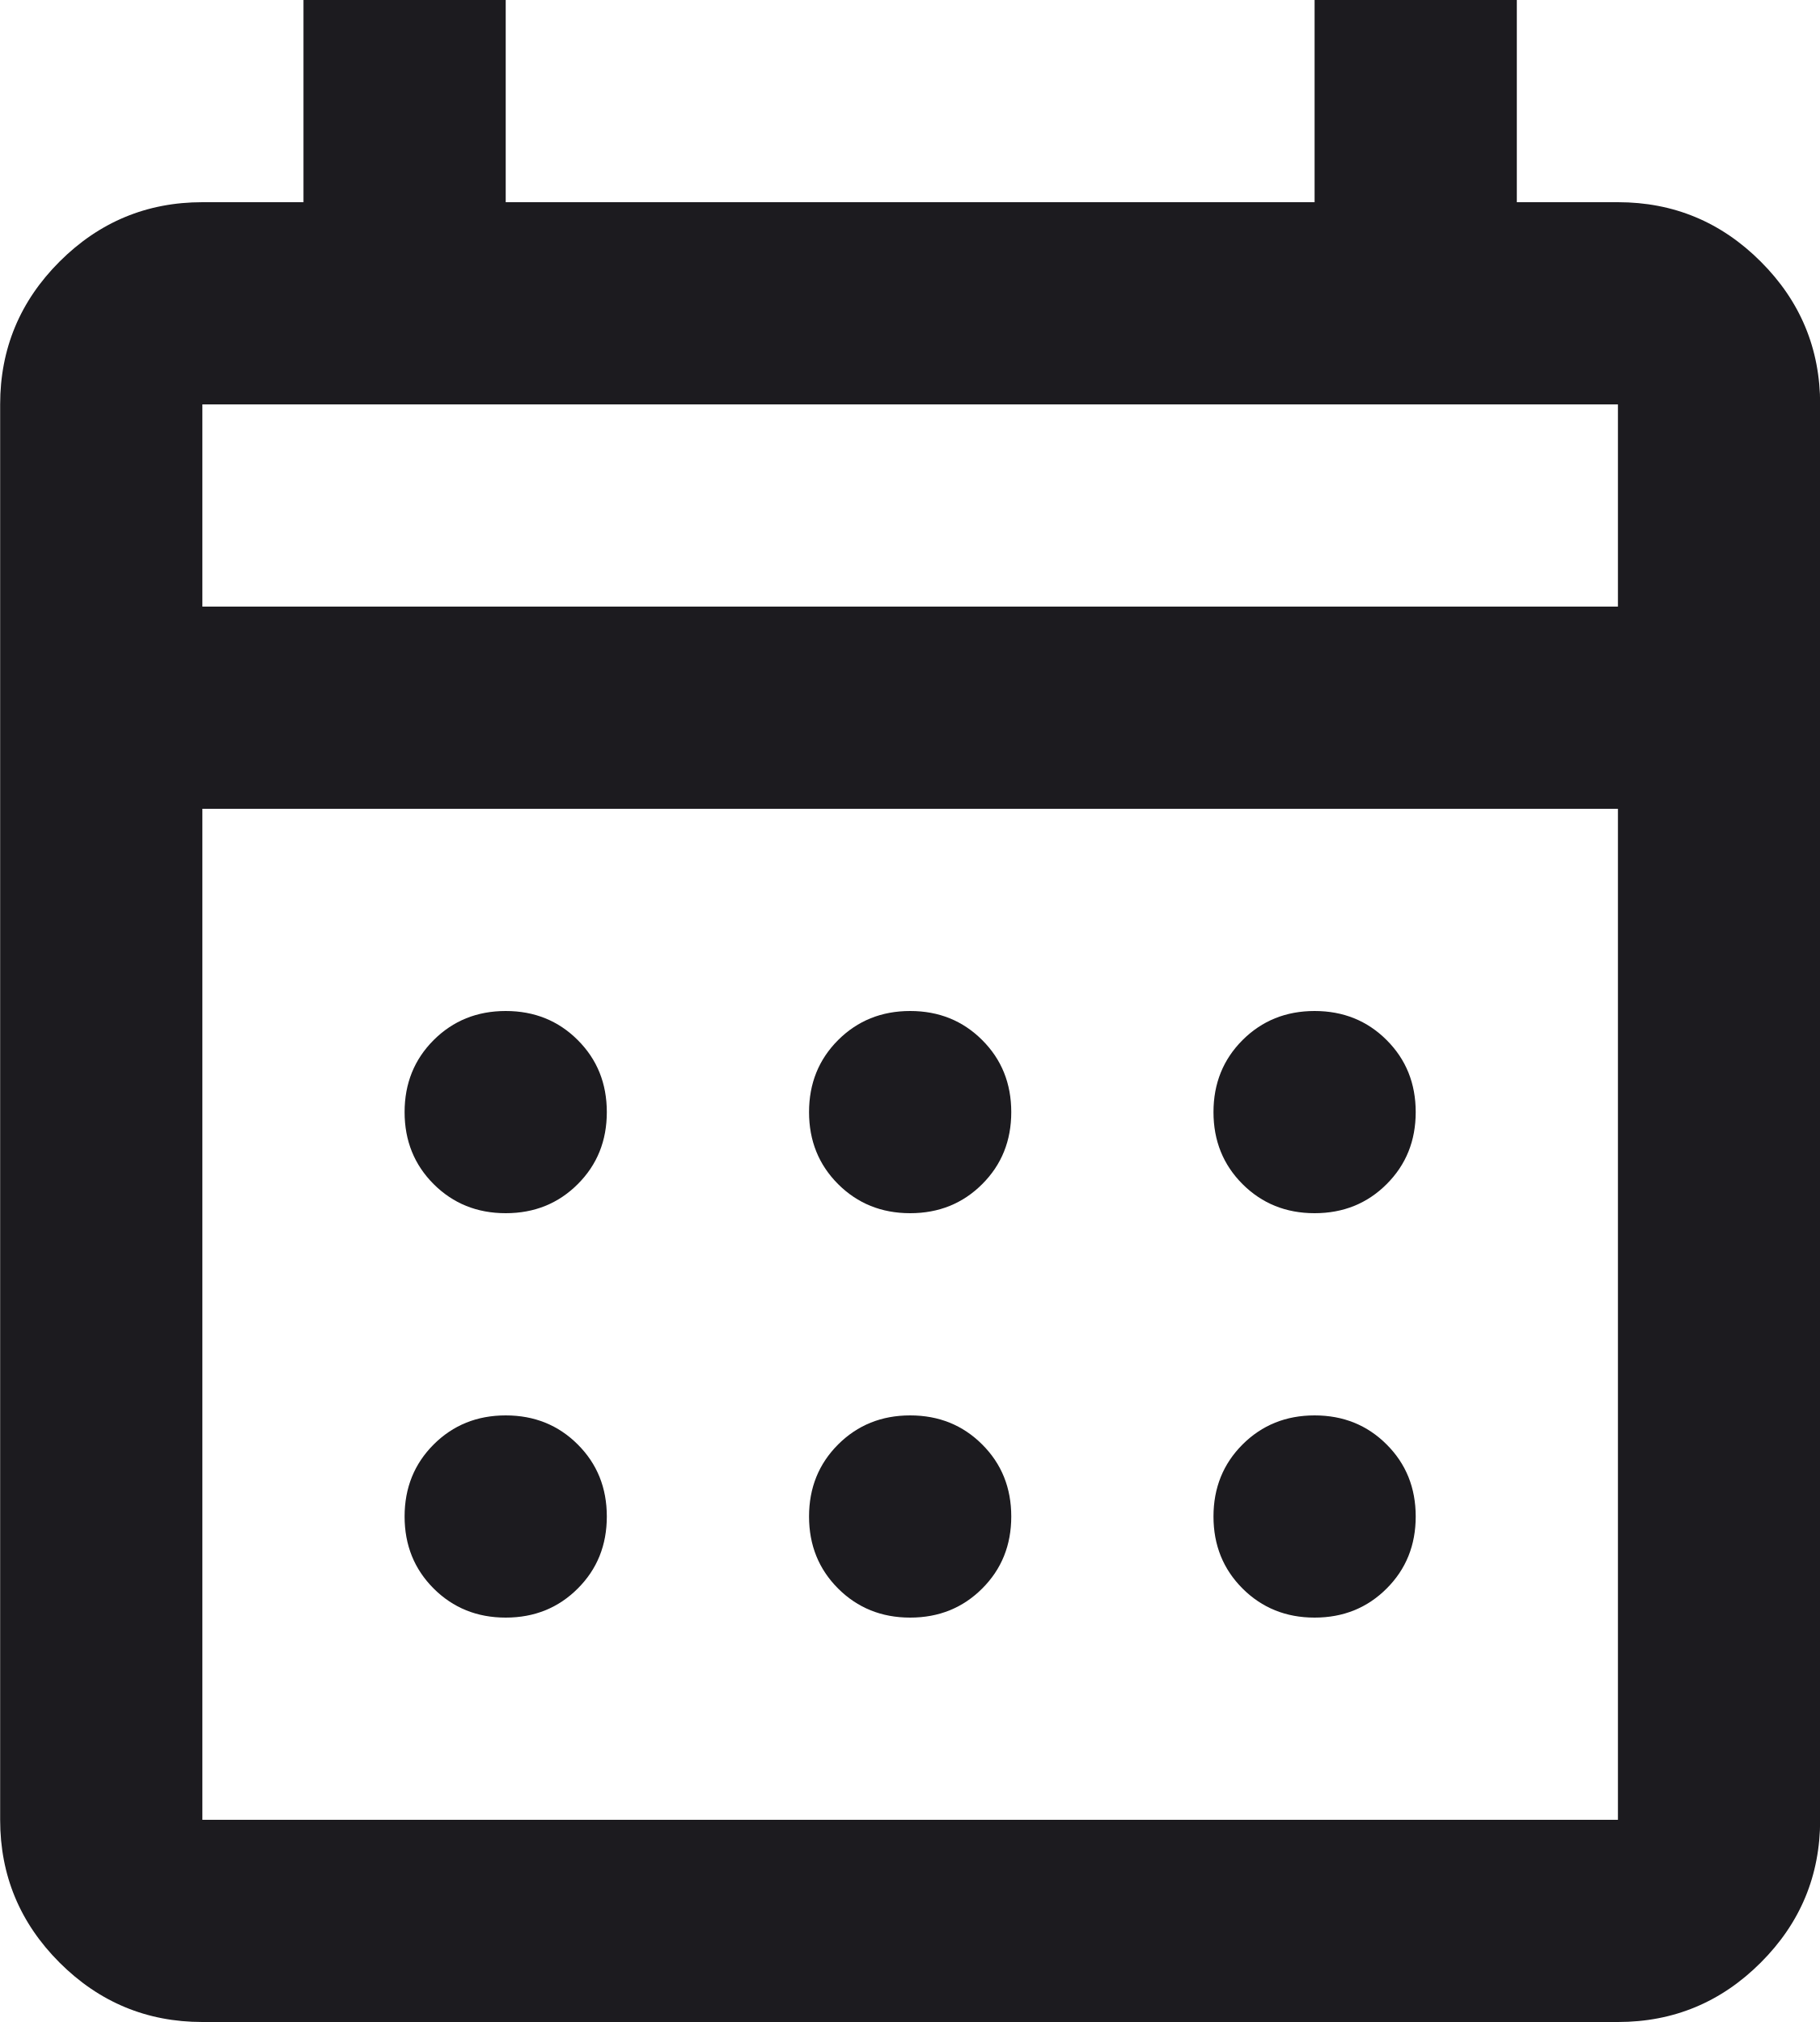
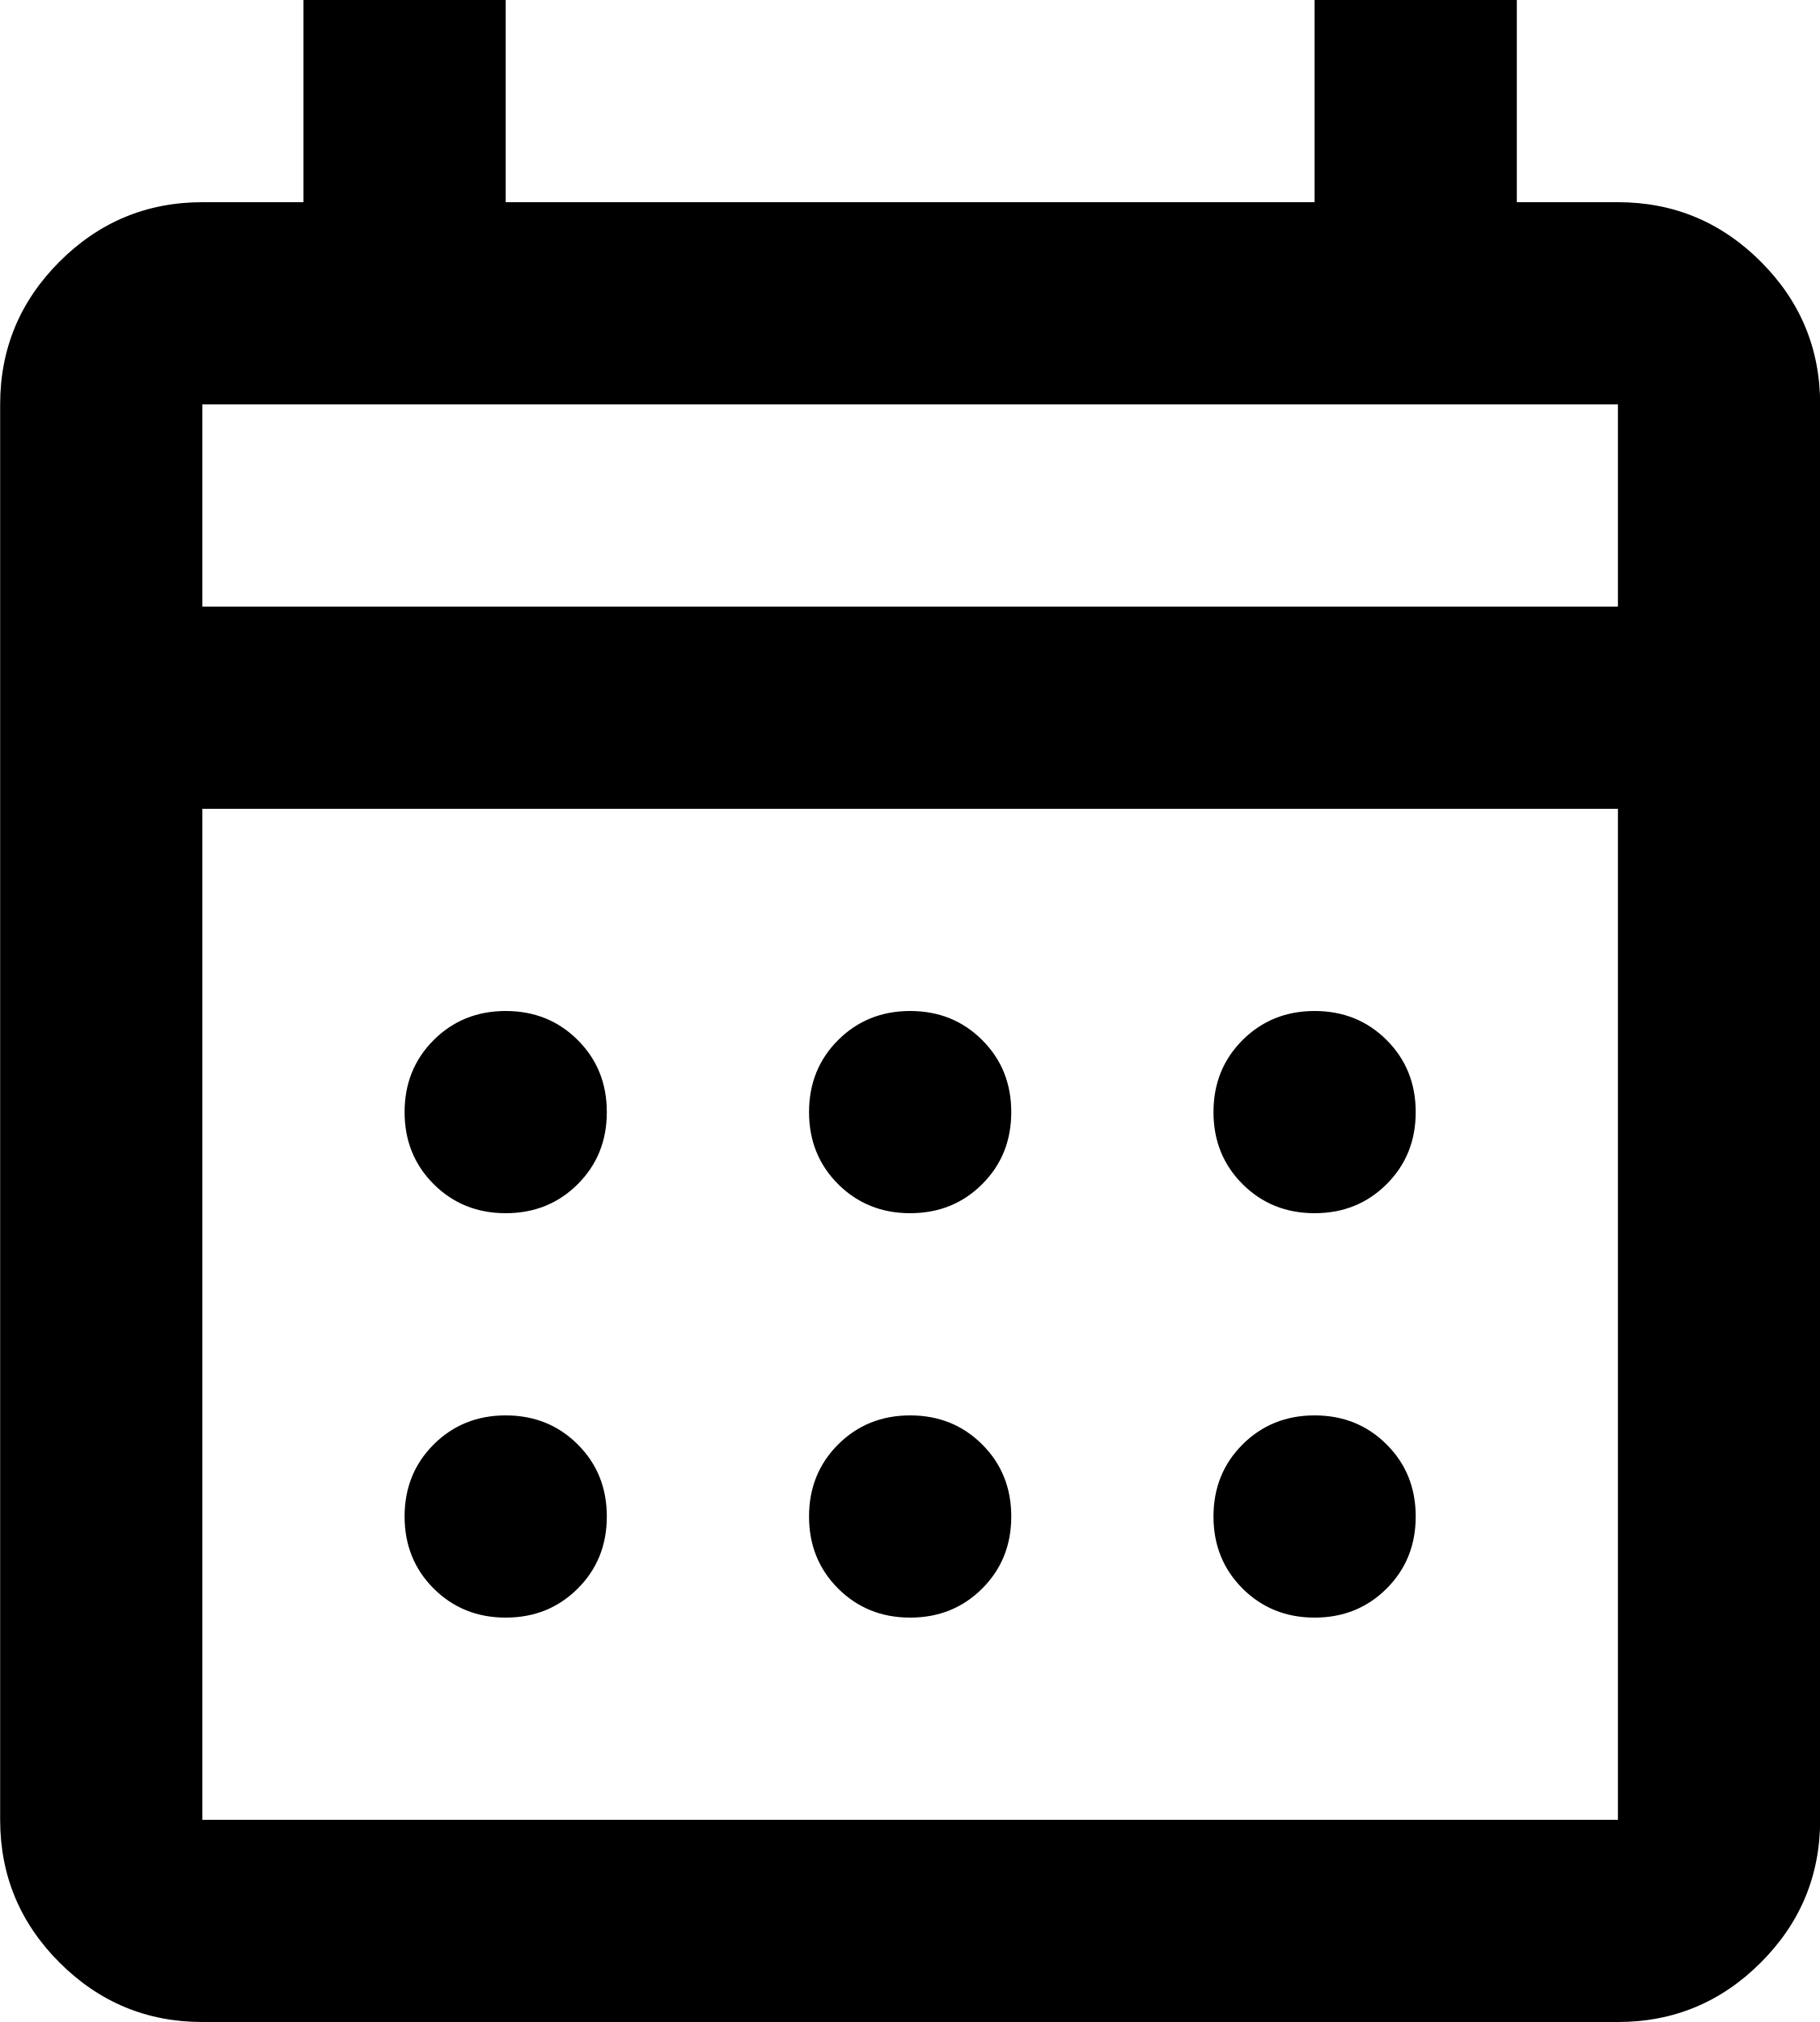
<svg xmlns="http://www.w3.org/2000/svg" width="36" height="40" viewBox="0 0 36 40" fill="none">
-   <path d="M4.003 40C2.903 40 1.962 39.608 1.178 38.825C0.395 38.042 0.003 37.1 0.003 36V8C0.003 6.9 0.395 5.958 1.178 5.175C1.962 4.392 2.903 4 4.003 4H6.003V0H10.003V4H26.003V0H30.003V4H32.003C33.103 4 34.045 4.392 34.828 5.175C35.612 5.958 36.003 6.9 36.003 8V36C36.003 37.1 35.612 38.042 34.828 38.825C34.045 39.608 33.103 40 32.003 40H4.003ZM4.003 36H32.003V16H4.003V36ZM4.003 12H32.003V8H4.003V12ZM18.003 24C17.437 24 16.962 23.808 16.578 23.425C16.195 23.042 16.003 22.567 16.003 22C16.003 21.433 16.195 20.958 16.578 20.575C16.962 20.192 17.437 20 18.003 20C18.57 20 19.045 20.192 19.428 20.575C19.812 20.958 20.003 21.433 20.003 22C20.003 22.567 19.812 23.042 19.428 23.425C19.045 23.808 18.57 24 18.003 24ZM10.003 24C9.437 24 8.962 23.808 8.578 23.425C8.195 23.042 8.003 22.567 8.003 22C8.003 21.433 8.195 20.958 8.578 20.575C8.962 20.192 9.437 20 10.003 20C10.57 20 11.045 20.192 11.428 20.575C11.812 20.958 12.003 21.433 12.003 22C12.003 22.567 11.812 23.042 11.428 23.425C11.045 23.808 10.57 24 10.003 24ZM26.003 24C25.437 24 24.962 23.808 24.578 23.425C24.195 23.042 24.003 22.567 24.003 22C24.003 21.433 24.195 20.958 24.578 20.575C24.962 20.192 25.437 20 26.003 20C26.57 20 27.045 20.192 27.428 20.575C27.812 20.958 28.003 21.433 28.003 22C28.003 22.567 27.812 23.042 27.428 23.425C27.045 23.808 26.57 24 26.003 24ZM18.003 32C17.437 32 16.962 31.808 16.578 31.425C16.195 31.042 16.003 30.567 16.003 30C16.003 29.433 16.195 28.958 16.578 28.575C16.962 28.192 17.437 28 18.003 28C18.57 28 19.045 28.192 19.428 28.575C19.812 28.958 20.003 29.433 20.003 30C20.003 30.567 19.812 31.042 19.428 31.425C19.045 31.808 18.57 32 18.003 32ZM10.003 32C9.437 32 8.962 31.808 8.578 31.425C8.195 31.042 8.003 30.567 8.003 30C8.003 29.433 8.195 28.958 8.578 28.575C8.962 28.192 9.437 28 10.003 28C10.57 28 11.045 28.192 11.428 28.575C11.812 28.958 12.003 29.433 12.003 30C12.003 30.567 11.812 31.042 11.428 31.425C11.045 31.808 10.57 32 10.003 32ZM26.003 32C25.437 32 24.962 31.808 24.578 31.425C24.195 31.042 24.003 30.567 24.003 30C24.003 29.433 24.195 28.958 24.578 28.575C24.962 28.192 25.437 28 26.003 28C26.57 28 27.045 28.192 27.428 28.575C27.812 28.958 28.003 29.433 28.003 30C28.003 30.567 27.812 31.042 27.428 31.425C27.045 31.808 26.57 32 26.003 32Z" fill="#1C1B1F" />
+   <path d="M4.003 40C2.903 40 1.962 39.608 1.178 38.825C0.395 38.042 0.003 37.1 0.003 36V8C0.003 6.9 0.395 5.958 1.178 5.175C1.962 4.392 2.903 4 4.003 4H6.003V0H10.003V4H26.003V0H30.003V4H32.003C33.103 4 34.045 4.392 34.828 5.175C35.612 5.958 36.003 6.9 36.003 8V36C36.003 37.1 35.612 38.042 34.828 38.825C34.045 39.608 33.103 40 32.003 40H4.003ZM4.003 36H32.003V16H4.003V36ZM4.003 12H32.003V8H4.003V12ZM18.003 24C17.437 24 16.962 23.808 16.578 23.425C16.195 23.042 16.003 22.567 16.003 22C16.003 21.433 16.195 20.958 16.578 20.575C16.962 20.192 17.437 20 18.003 20C18.57 20 19.045 20.192 19.428 20.575C19.812 20.958 20.003 21.433 20.003 22C20.003 22.567 19.812 23.042 19.428 23.425C19.045 23.808 18.57 24 18.003 24ZM10.003 24C9.437 24 8.962 23.808 8.578 23.425C8.195 23.042 8.003 22.567 8.003 22C8.003 21.433 8.195 20.958 8.578 20.575C8.962 20.192 9.437 20 10.003 20C10.57 20 11.045 20.192 11.428 20.575C11.812 20.958 12.003 21.433 12.003 22C12.003 22.567 11.812 23.042 11.428 23.425C11.045 23.808 10.57 24 10.003 24ZM26.003 24C25.437 24 24.962 23.808 24.578 23.425C24.195 23.042 24.003 22.567 24.003 22C24.003 21.433 24.195 20.958 24.578 20.575C24.962 20.192 25.437 20 26.003 20C26.57 20 27.045 20.192 27.428 20.575C27.812 20.958 28.003 21.433 28.003 22C28.003 22.567 27.812 23.042 27.428 23.425C27.045 23.808 26.57 24 26.003 24ZM18.003 32C17.437 32 16.962 31.808 16.578 31.425C16.195 31.042 16.003 30.567 16.003 30C16.003 29.433 16.195 28.958 16.578 28.575C16.962 28.192 17.437 28 18.003 28C18.57 28 19.045 28.192 19.428 28.575C19.812 28.958 20.003 29.433 20.003 30C20.003 30.567 19.812 31.042 19.428 31.425C19.045 31.808 18.57 32 18.003 32ZM10.003 32C9.437 32 8.962 31.808 8.578 31.425C8.195 31.042 8.003 30.567 8.003 30C8.003 29.433 8.195 28.958 8.578 28.575C8.962 28.192 9.437 28 10.003 28C10.57 28 11.045 28.192 11.428 28.575C11.812 28.958 12.003 29.433 12.003 30C12.003 30.567 11.812 31.042 11.428 31.425C11.045 31.808 10.57 32 10.003 32ZM26.003 32C25.437 32 24.962 31.808 24.578 31.425C24.195 31.042 24.003 30.567 24.003 30C24.003 29.433 24.195 28.958 24.578 28.575C24.962 28.192 25.437 28 26.003 28C26.57 28 27.045 28.192 27.428 28.575C27.812 28.958 28.003 29.433 28.003 30C28.003 30.567 27.812 31.042 27.428 31.425C27.045 31.808 26.57 32 26.003 32Z" fill="currentColor" />
</svg>
